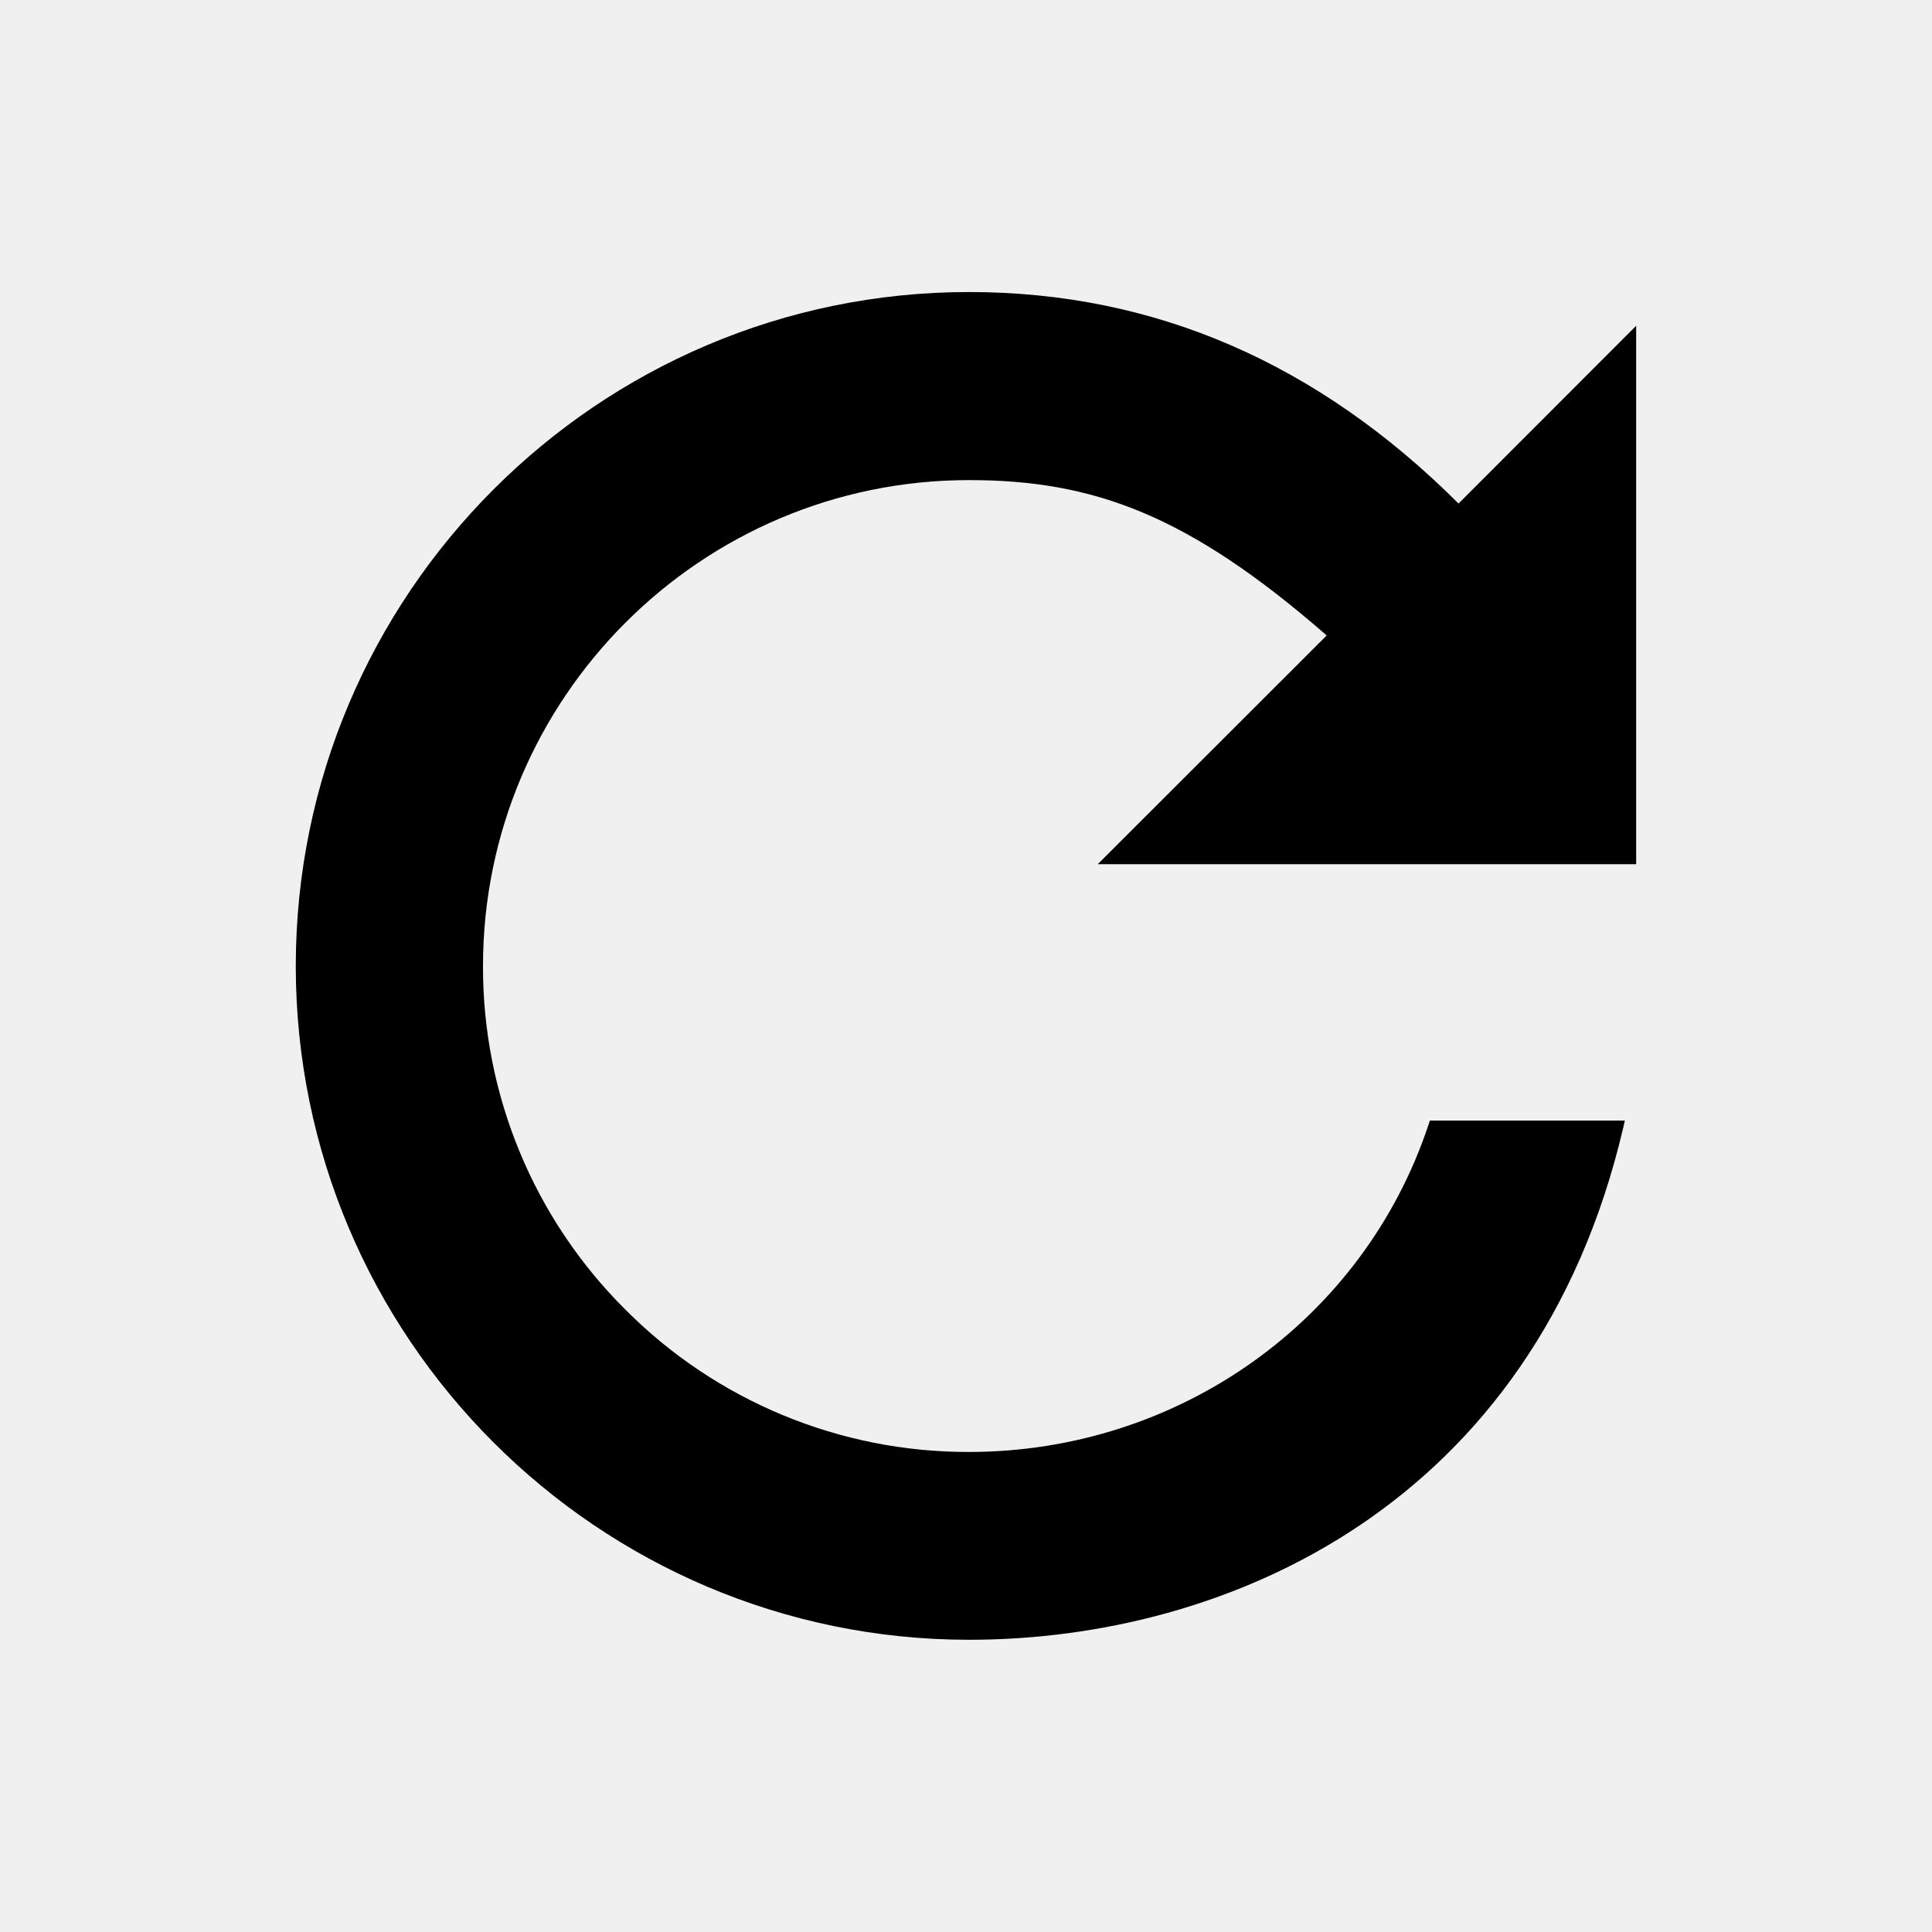
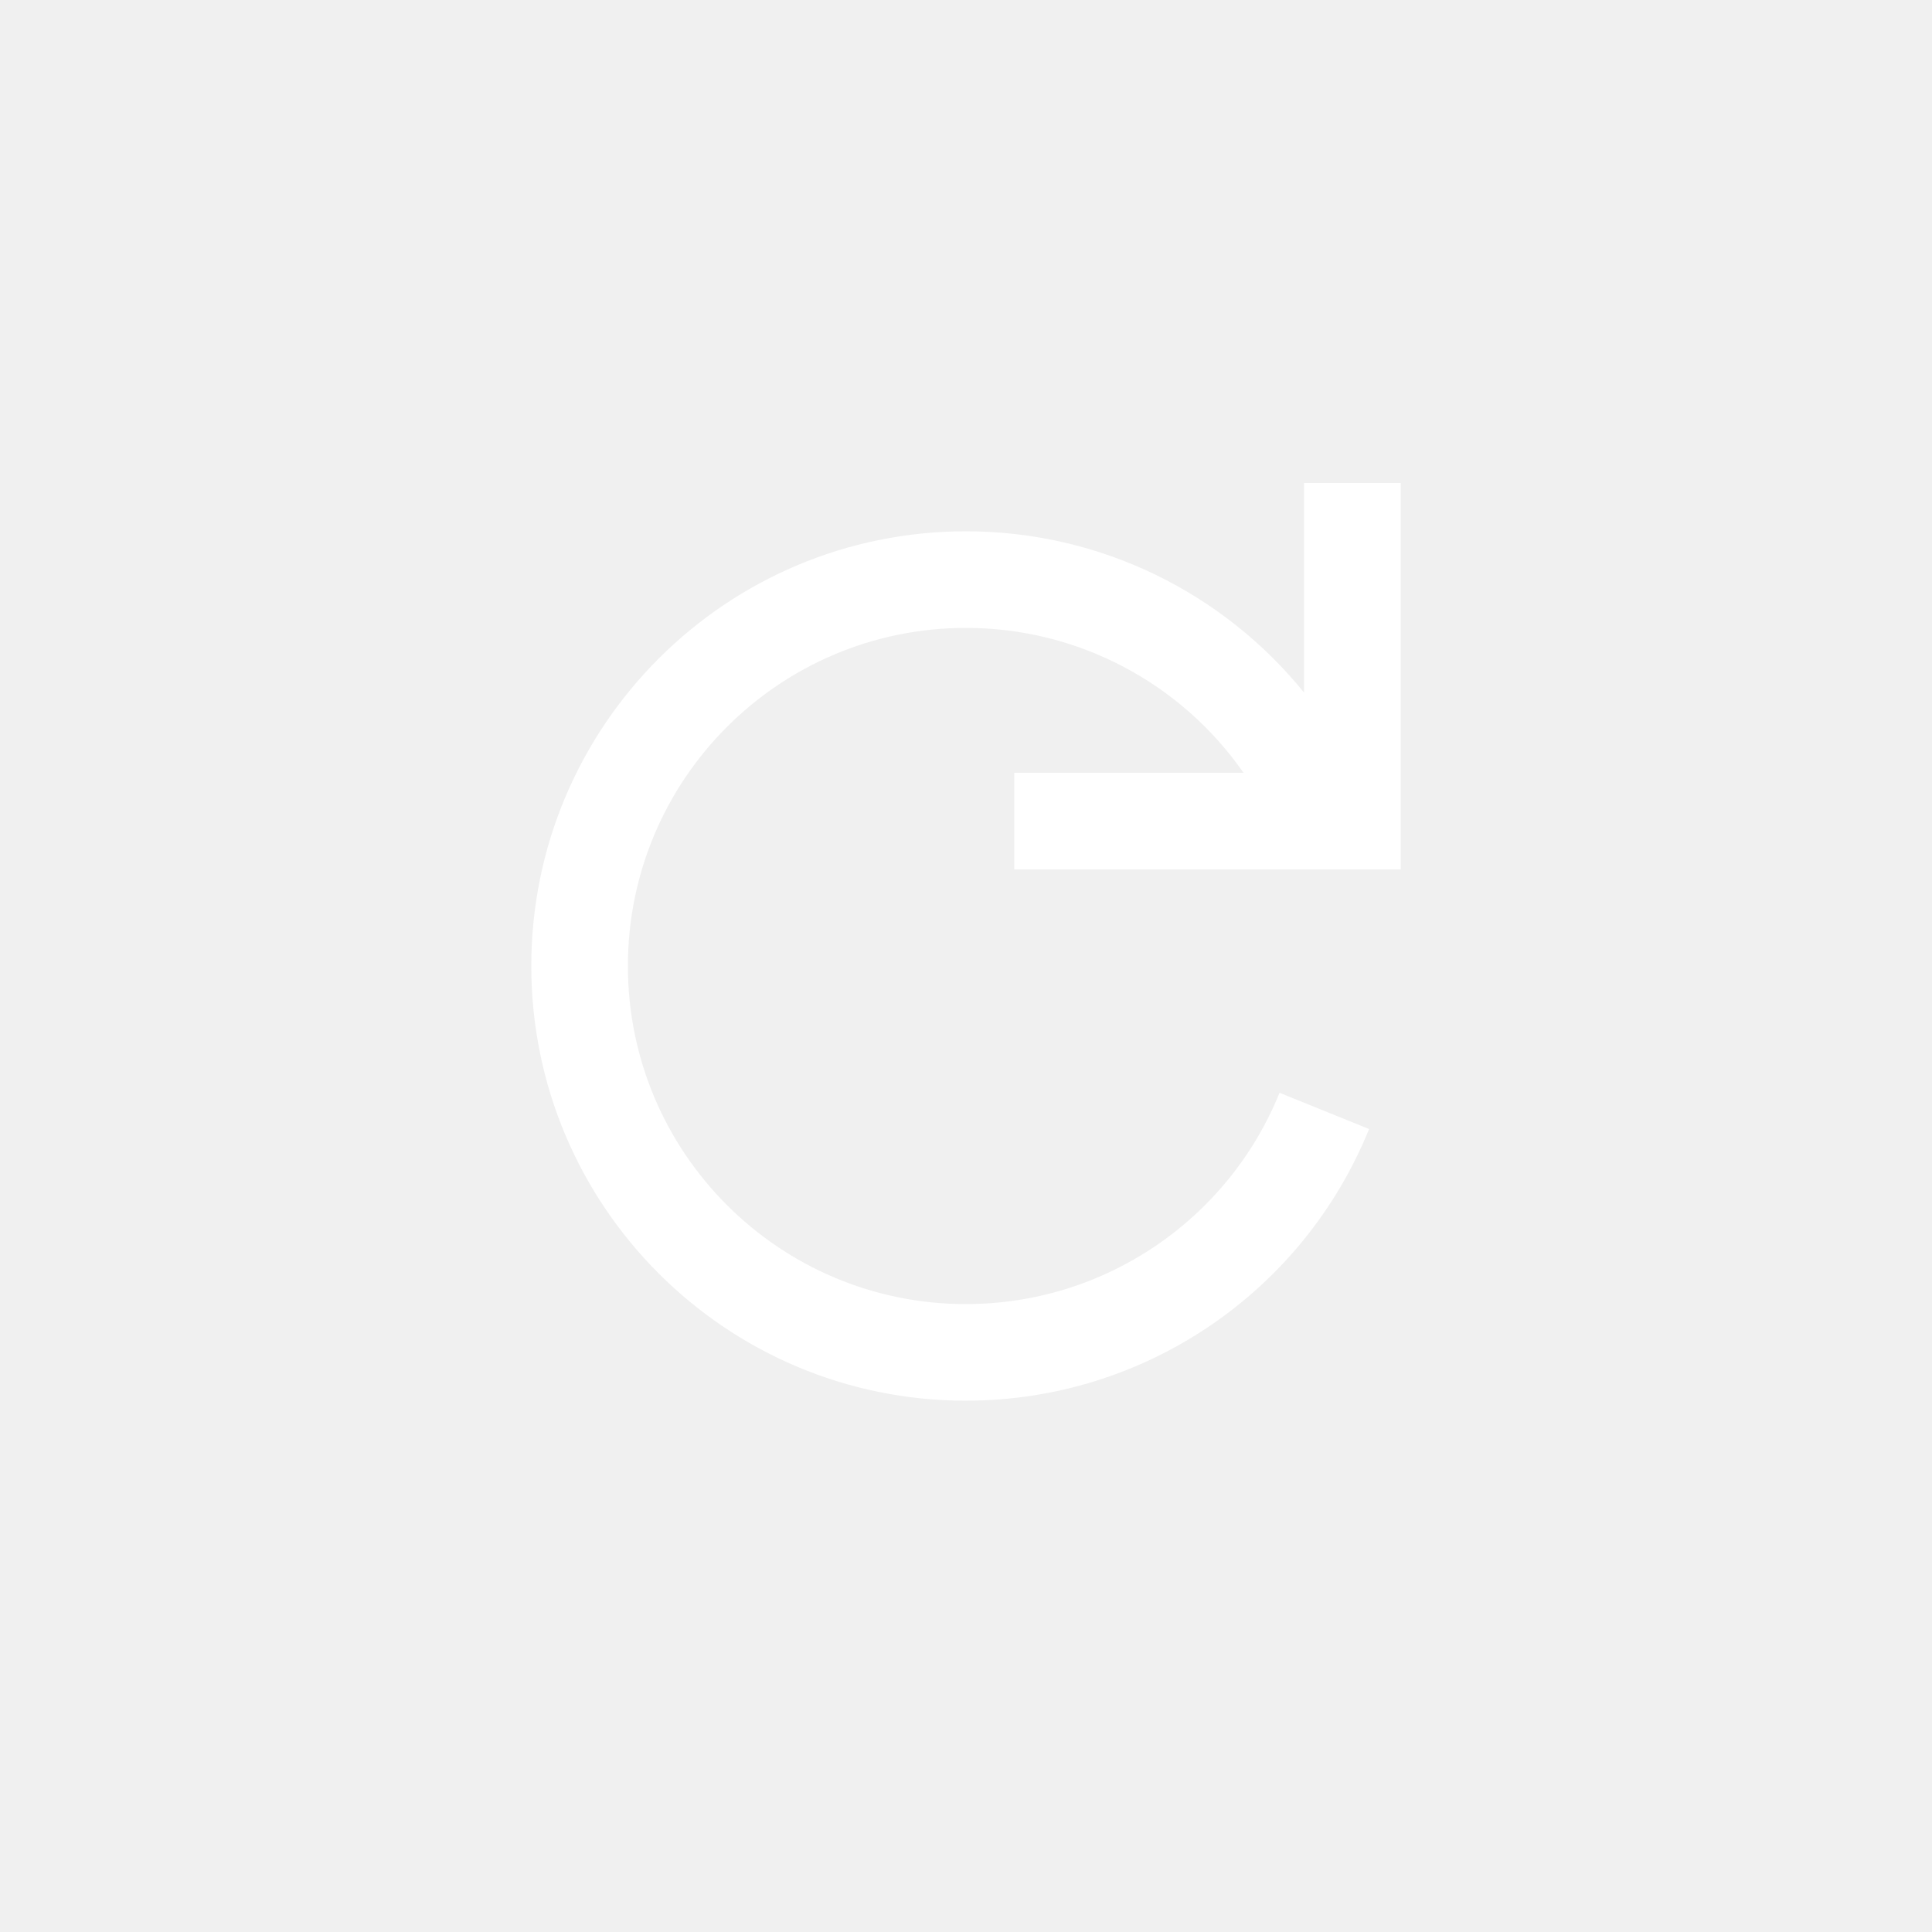
- <svg xmlns="http://www.w3.org/2000/svg" fill="#000000" width="800px" height="800px" viewBox="0 0 32 32">
-   <path d="M27.1 14.313V5.396L24.158 8.34c-2.33-2.325-5.033-3.503-8.11-3.503C9.902 4.837 4.901 9.847 4.899 16c.001 6.152 5.003 11.158 11.15 11.16 4.276 0 9.369-2.227 10.836-8.478l.028-.122h-3.23l-.022.068c-1.078 3.242-4.138 5.421-7.613 5.421a8 8 0 0 1-5.691-2.359A7.993 7.993 0 0 1 8 16.001c0-4.438 3.611-8.049 8.05-8.049 2.069 0 3.638.58 5.924 2.573l-3.792 3.789H27.1z" />
+ <svg xmlns="http://www.w3.org/2000/svg" viewBox="0 0 1024 1024" fill="#000000">
+   <g id="SVGRepo_bgCarrier" stroke-width="0" />
+   <g id="SVGRepo_tracerCarrier" stroke-linecap="round" stroke-linejoin="round" />
+   <g id="SVGRepo_iconCarrier">
+     <path d="M512 281.6c71.221 0 136.396 32.619 179.2 85.526V256h51.2v204.8H537.6v-51.2h121.511c-32.857-47.165-87.235-76.8-147.111-76.8-98.97 0-179.2 80.23-179.2 179.2 0 98.97 80.23 179.2 179.2 179.2v-.02c73.665 0 138.994-44.857 166.176-111.988l47.458 19.216C690.689 684.711 606.7 742.38 512 742.38v.02c-127.246 0-230.4-103.154-230.4-230.4 0-127.246 103.154-230.4 230.4-230.4z" fill="#FFFFFF" fill-rule="nonzero" />
+   </g>
</svg>
